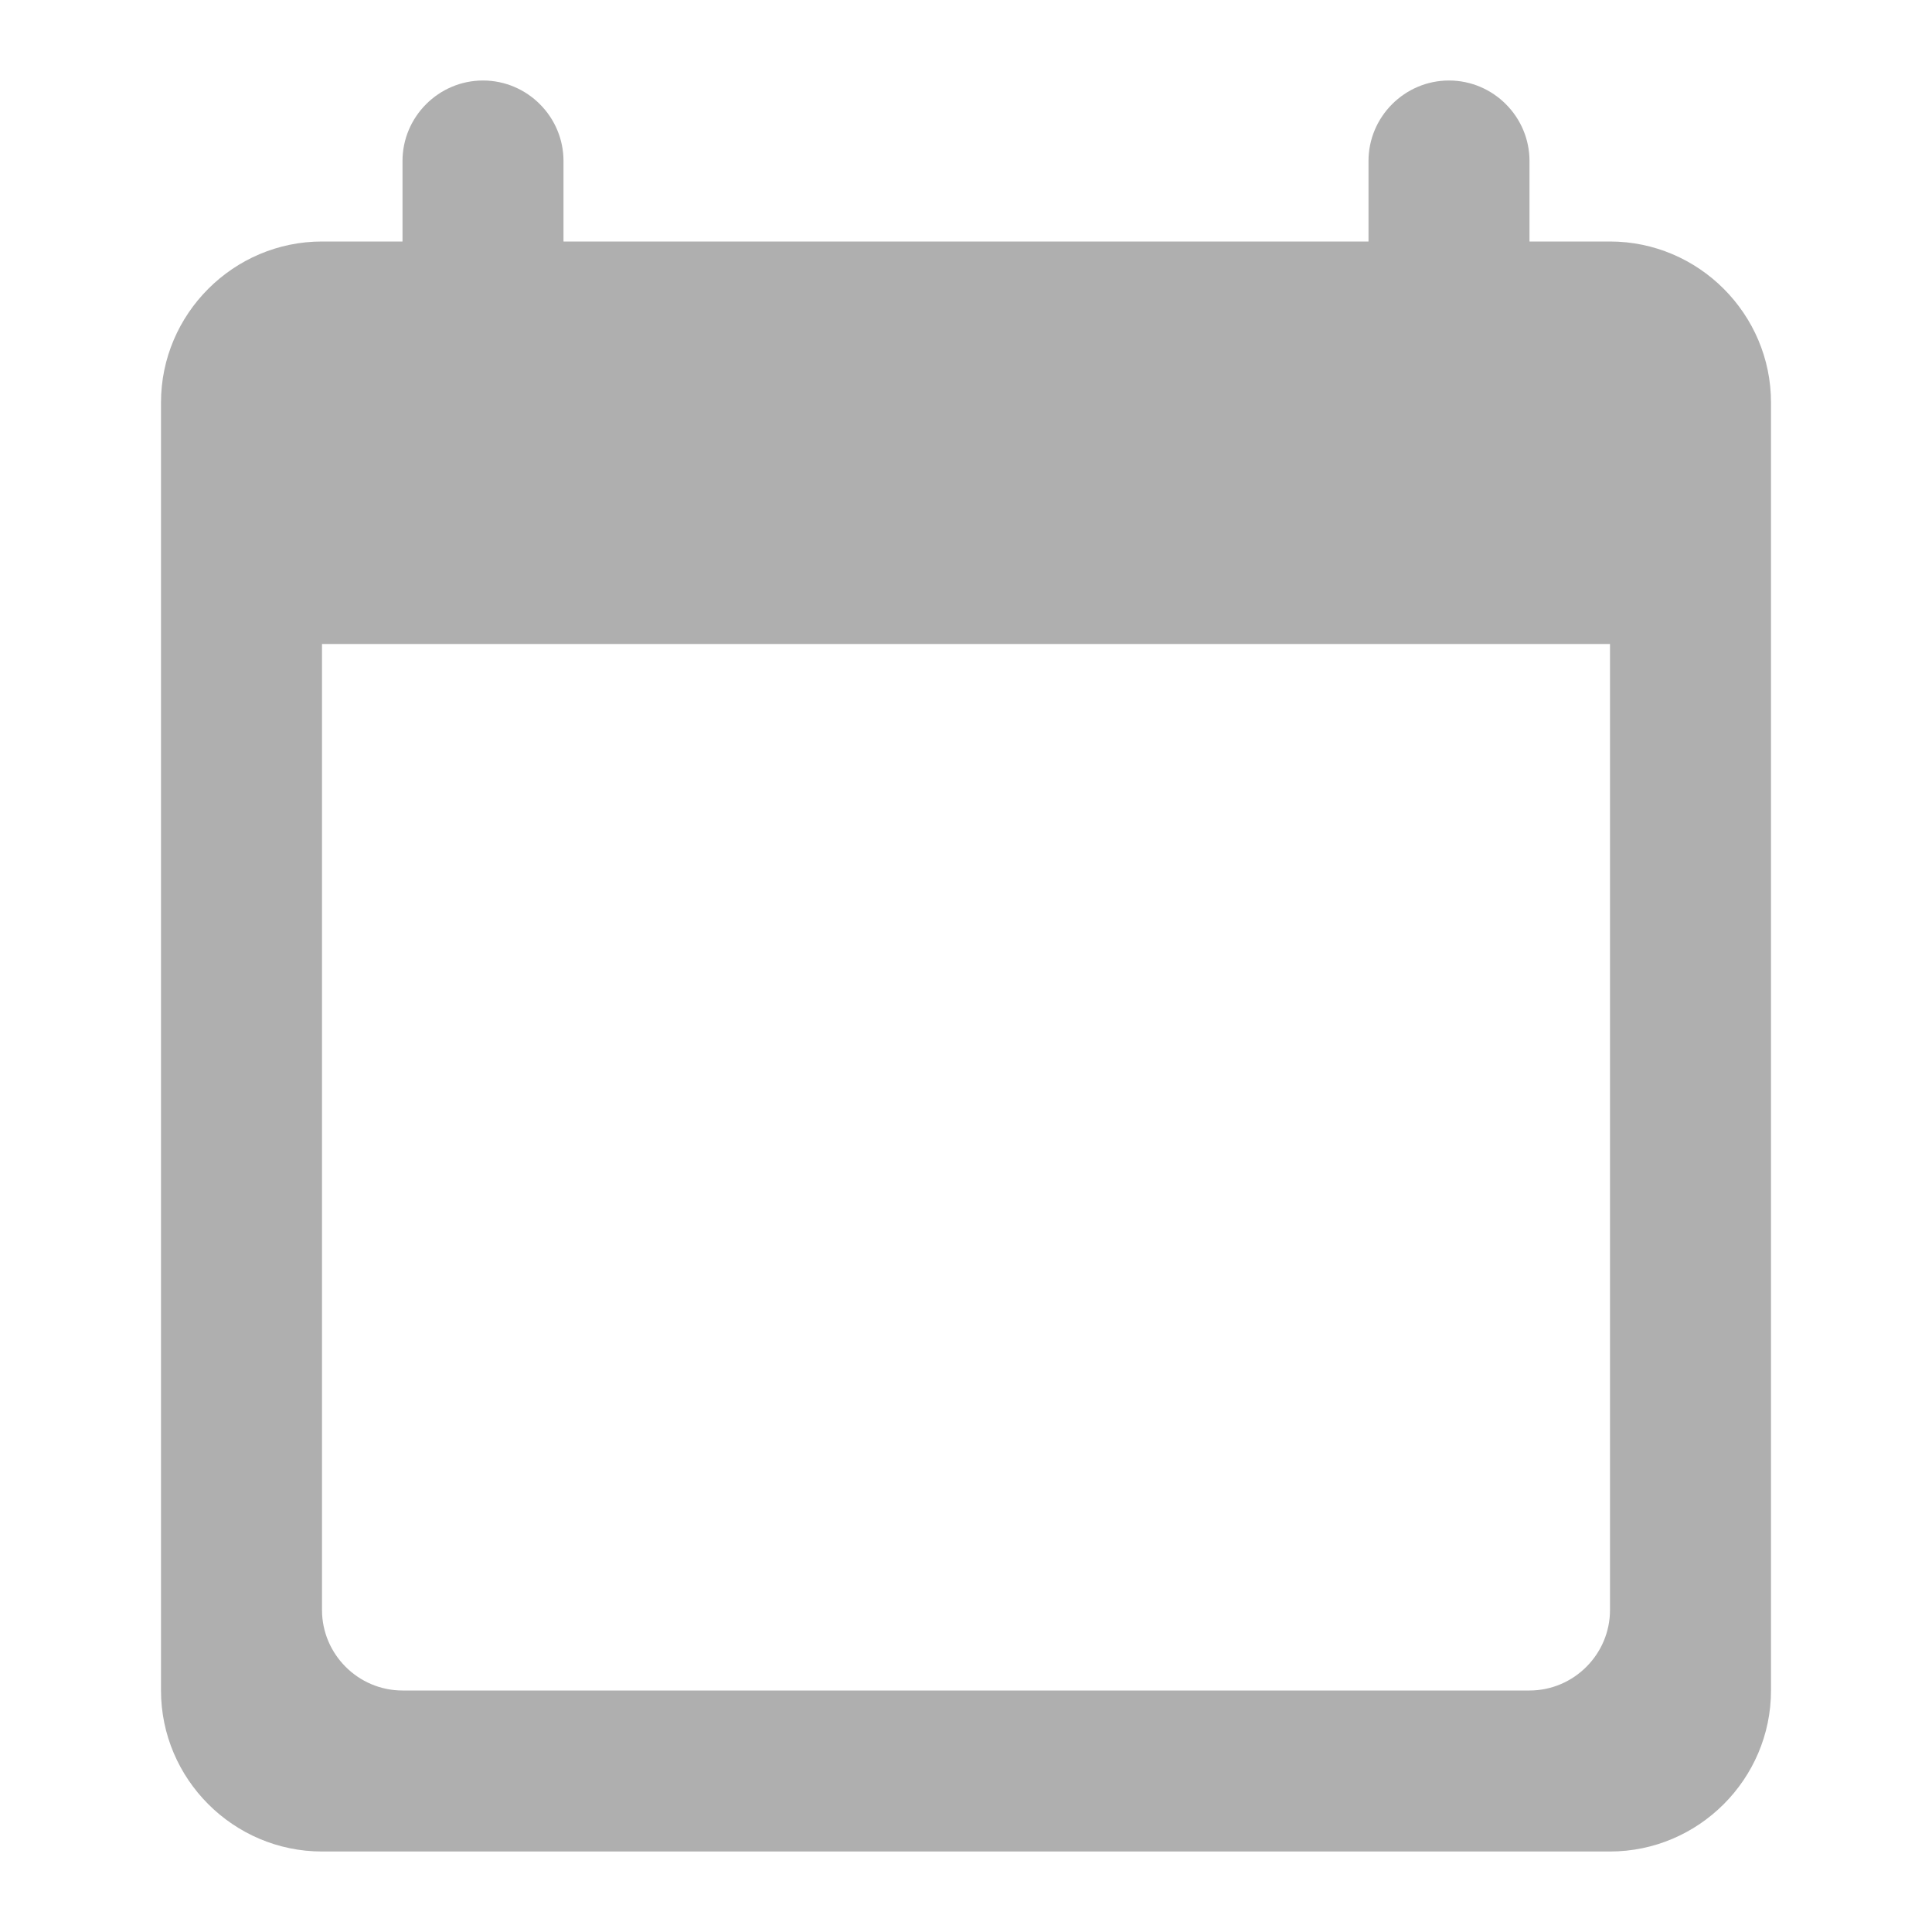
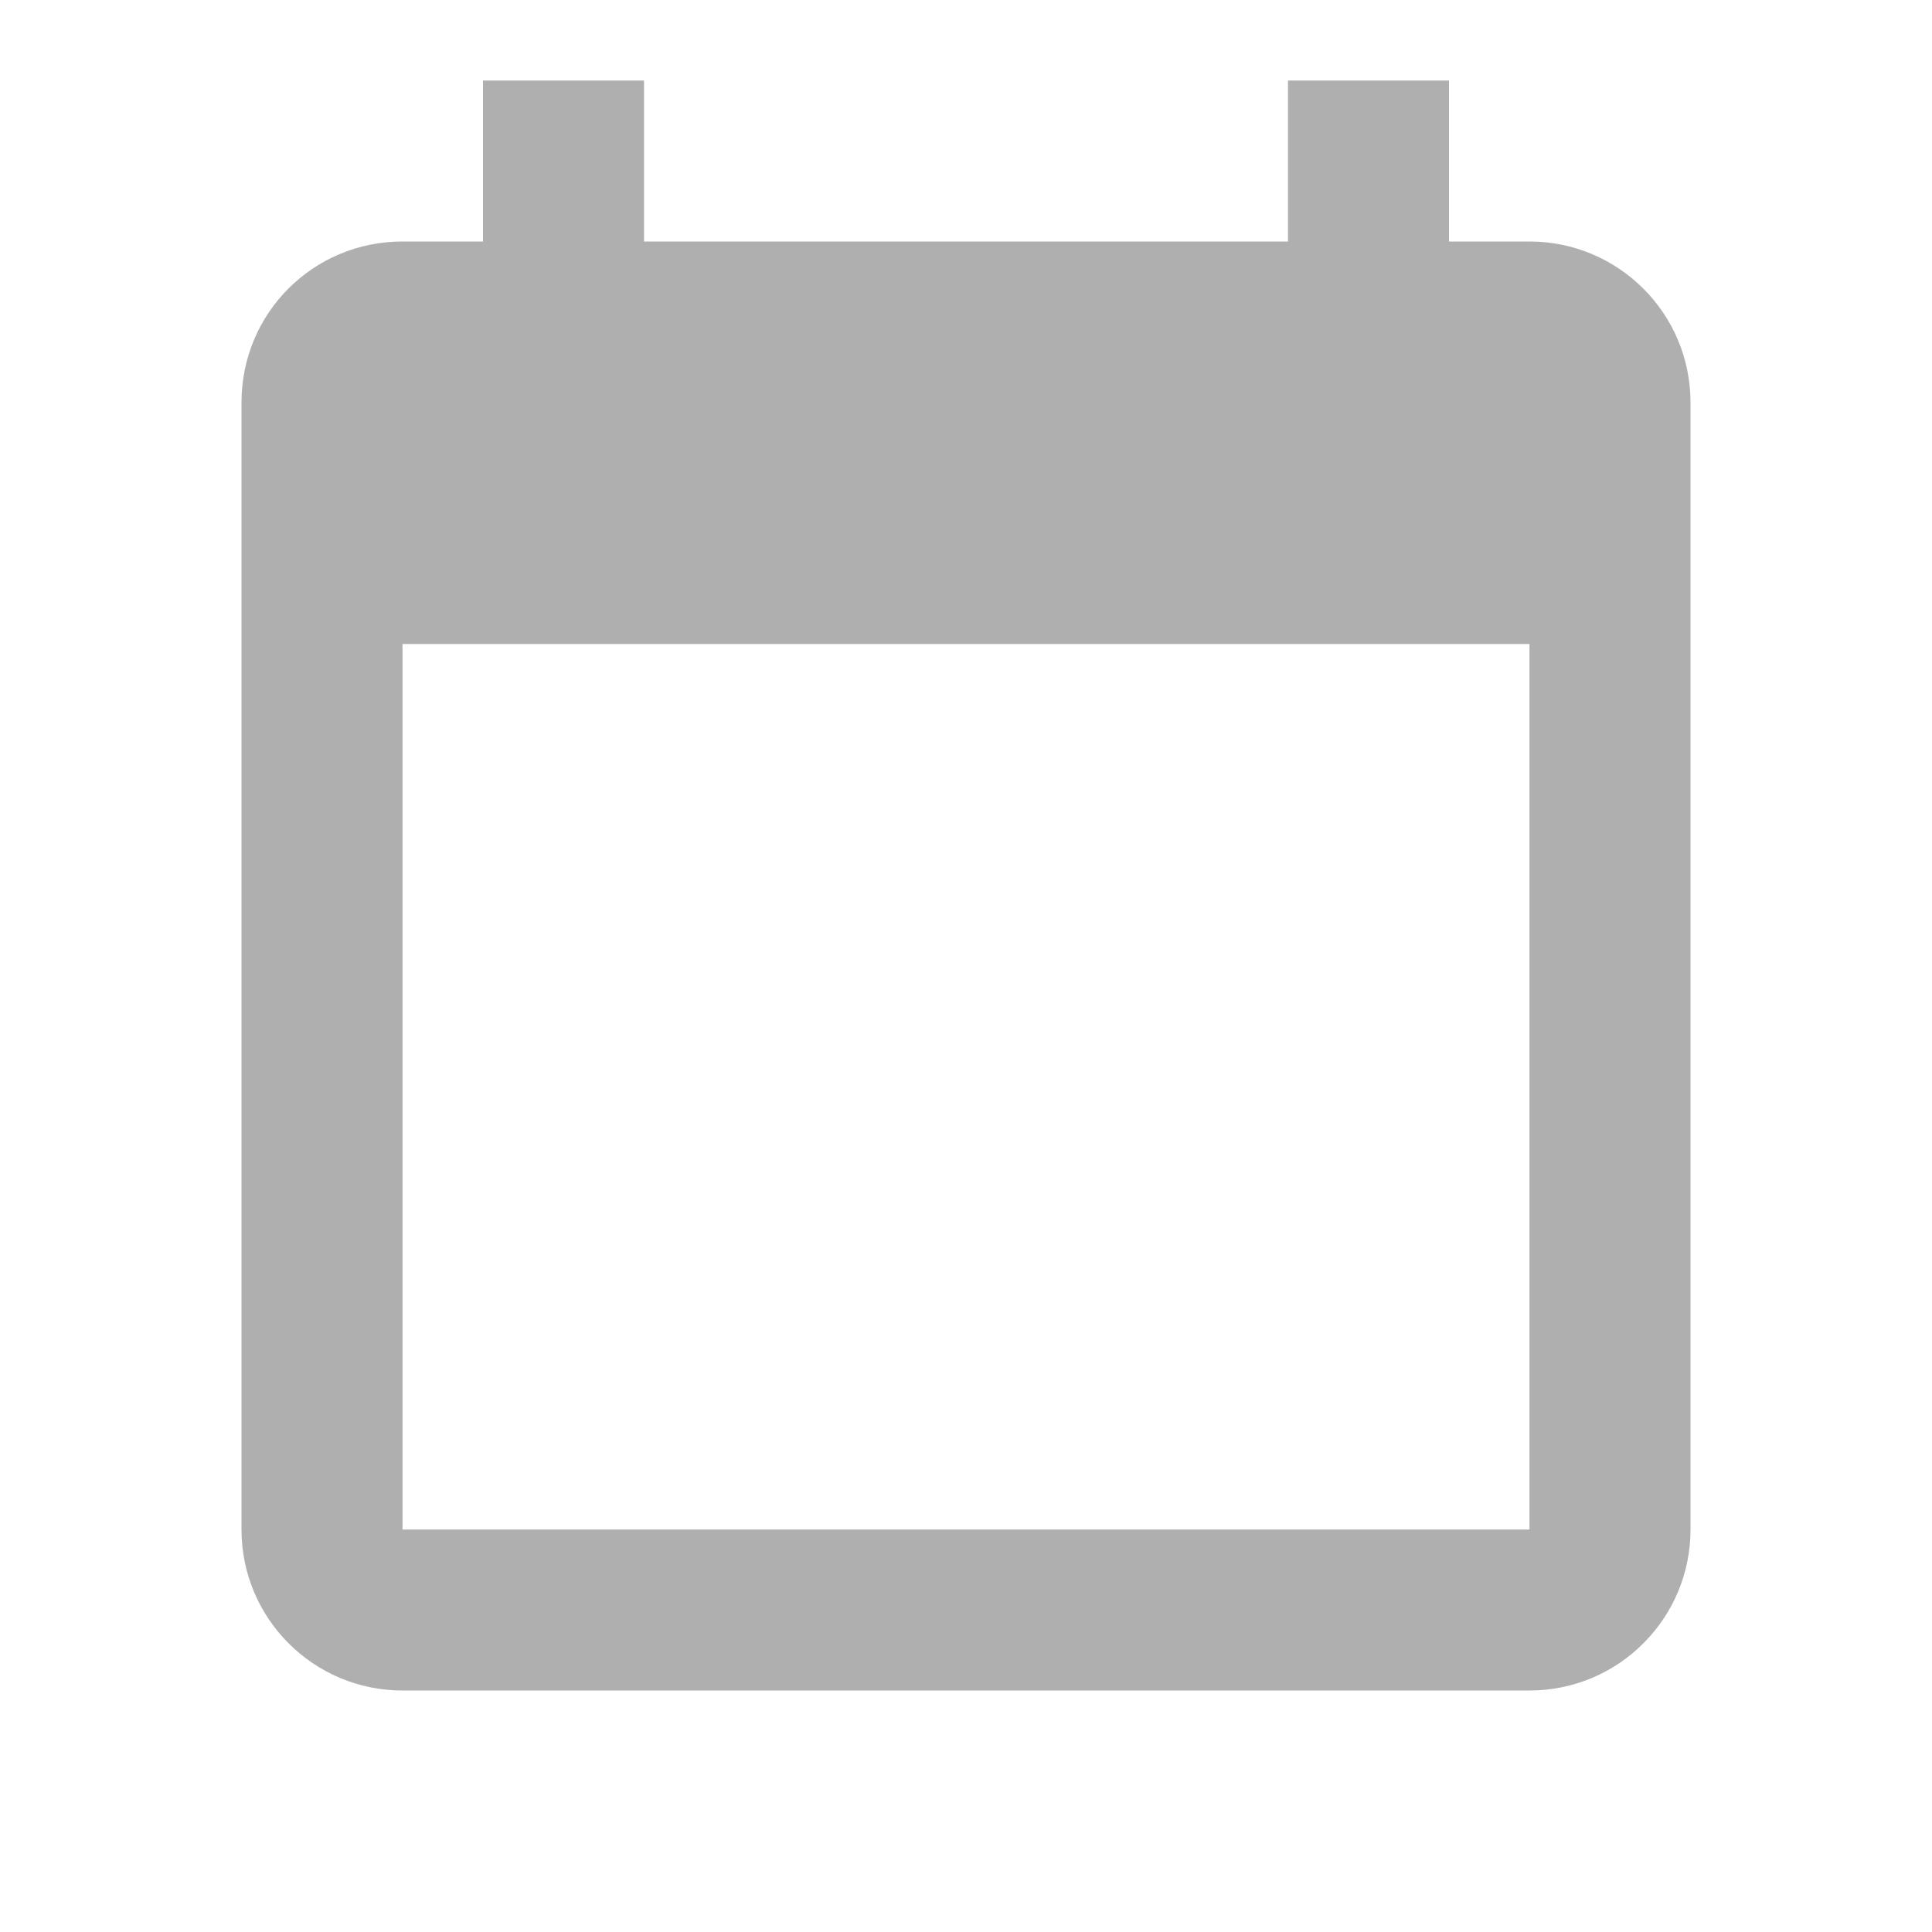
- <svg xmlns="http://www.w3.org/2000/svg" height="24" viewBox="0 0 24 24" width="24">
-   <path fill="#afafaf" d="M20 3h-1V2c0-.55-.45-1-1-1s-1 .45-1 1v1H7V2c0-.55-.45-1-1-1s-1 .45-1 1v1H4c-1.1 0-2 .9-2 2v16c0 1.1.9 2 2 2h16c1.1 0 2-.9 2-2V5c0-1.1-.9-2-2-2zm-1 18H5c-.55 0-1-.45-1-1V8h16v12c0 .55-.45 1-1 1z" />
+ <svg xmlns="http://www.w3.org/2000/svg" version="1.1" id="mdi-calendar" width="24" height="24" viewBox="0 0 24 24">
+   <defs id="defs7" />
+   <path fill="#afafaf" d="M 19,19 H 5 V 8 H 19 M 16,1 V 3 H 8 V 1 H 6 V 3 H 5 C 3.89,3 3,3.89 3,5 v 14 c 0,1.105 0.895,2 2,2 h 14 c 1.105,0 2,-0.895 2,-2 V 5 C 21,3.89 20.1,3 19,3 H 18 V 1" id="path2" />
</svg>
